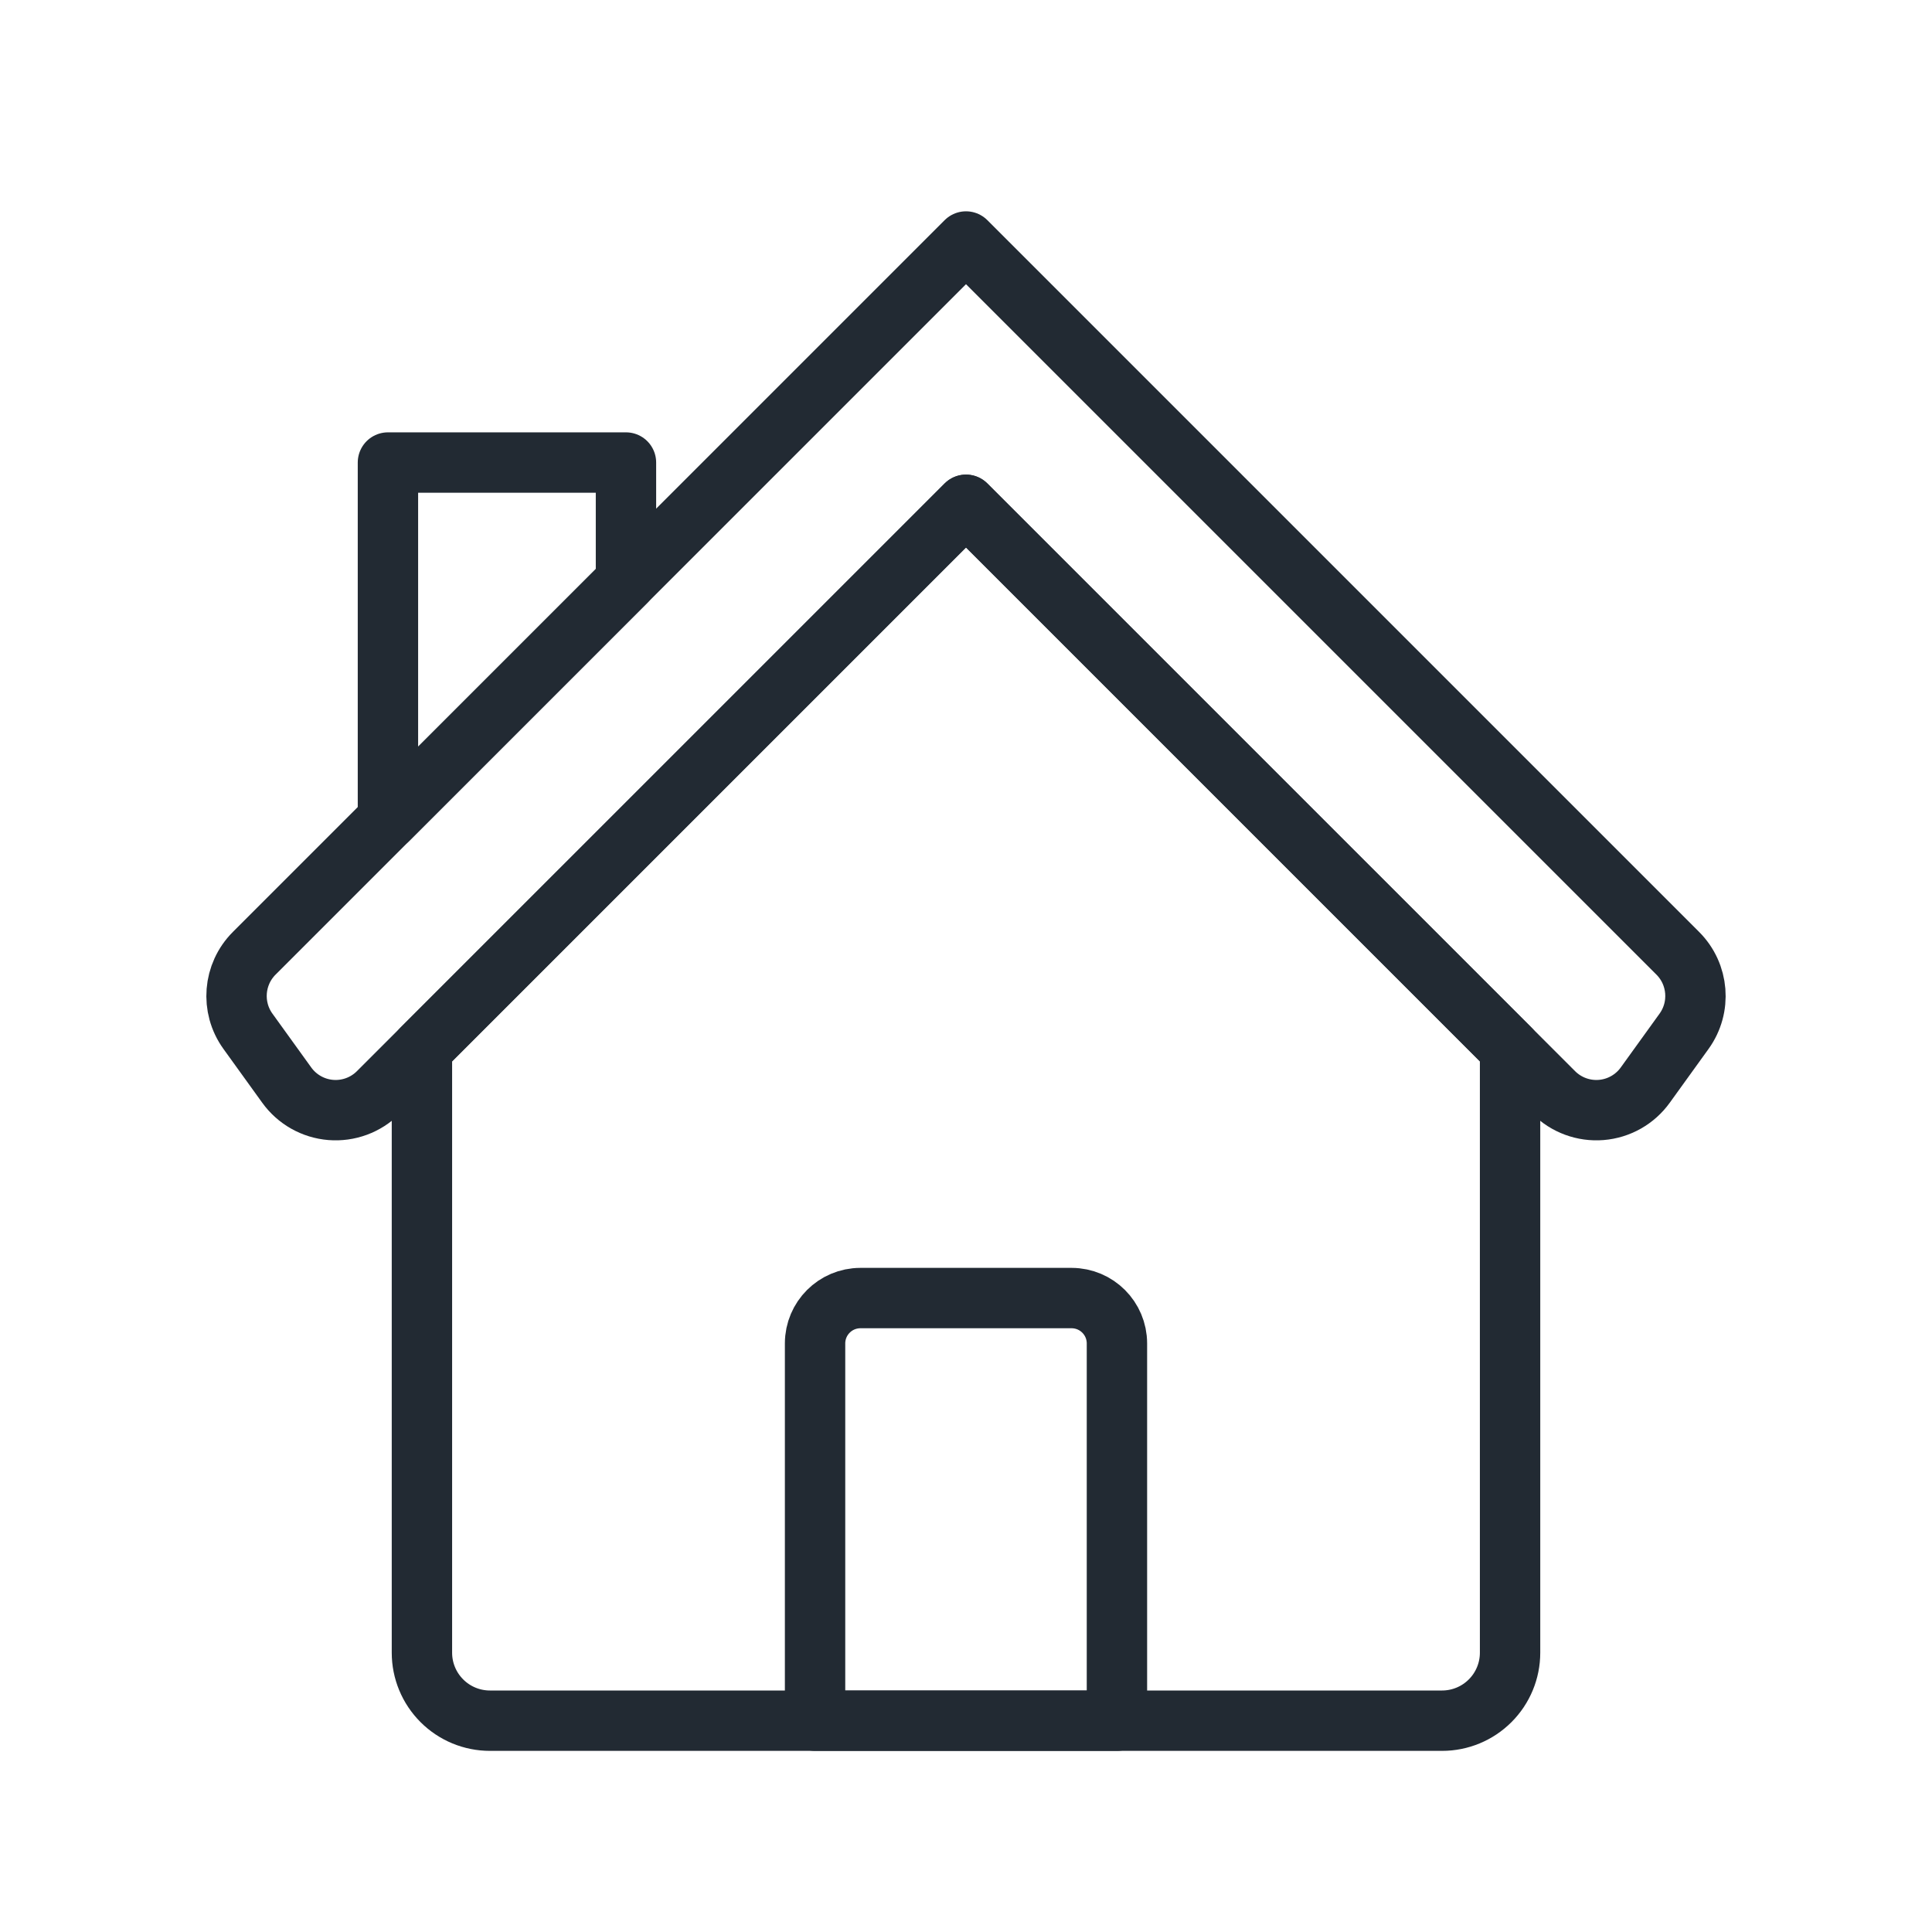
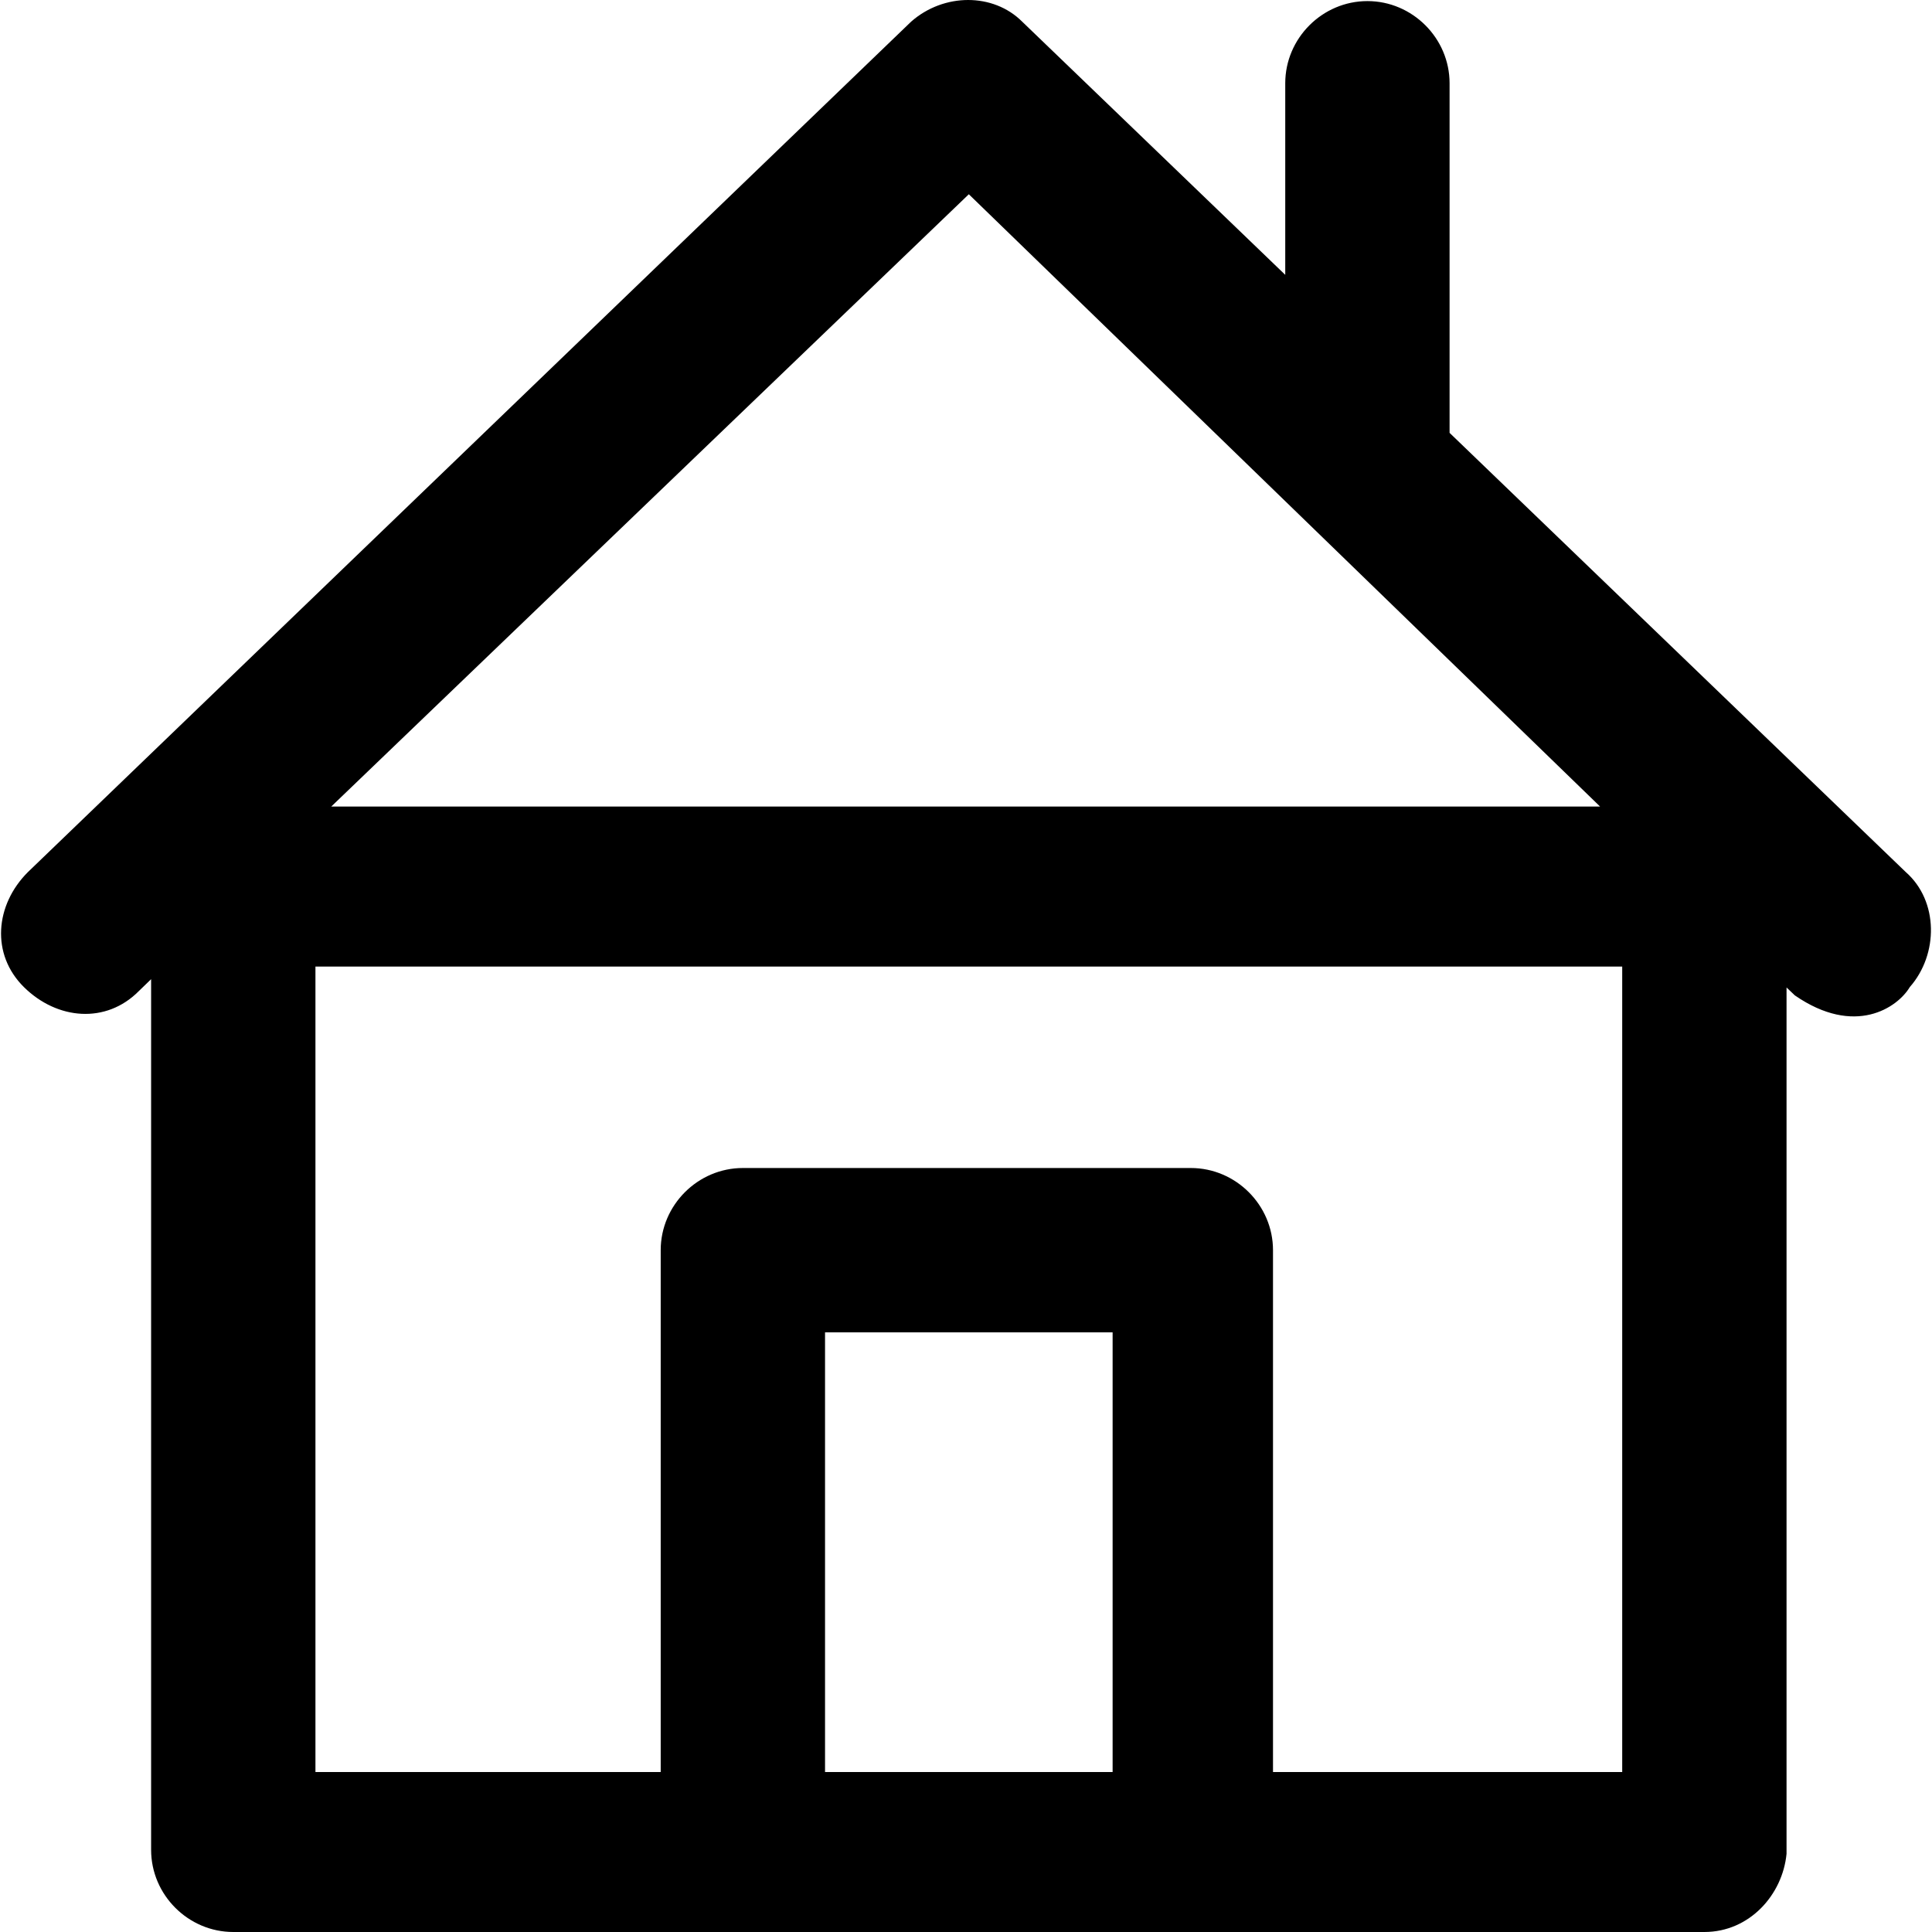
- <svg xmlns="http://www.w3.org/2000/svg" viewBox="0 0 64 64" xml:space="preserve" style="fill-rule:evenodd;clip-rule:evenodd;stroke-linecap:round;stroke-linejoin:round;stroke-miterlimit:2">
-   <path d="M55.579 31.579a2 2 0 0 1 .208 2.583l-1.284 1.781a1.996 1.996 0 0 1-3.036.245A462554.14 462554.14 0 0 1 32 16.722L12.533 36.188a1.996 1.996 0 0 1-3.036-.245l-1.284-1.781a2 2 0 0 1 .208-2.583L32 8l23.579 23.579Z" style="fill:none;stroke:#222a33;stroke-width:2px" />
-   <path d="M13.977 34.745 32 16.722l18.023 18.023v20.002a2.25 2.25 0 0 1-.66 1.593 2.25 2.25 0 0 1-1.593.66H16.23a2.25 2.25 0 0 1-1.593-.66 2.25 2.25 0 0 1-.66-1.593V34.745ZM20.736 19.264l-7.885 7.885V15.322h7.885v3.942Z" style="fill:none;stroke:#222a33;stroke-width:2px" />
-   <path d="M37 44.5a1.503 1.503 0 0 0-1.5-1.5h-7a1.503 1.503 0 0 0-1.5 1.5V57h10V44.5Z" style="fill:none;stroke:#222a33;stroke-width:2px" />
+ <svg xmlns="http://www.w3.org/2000/svg" version="1.1" id="Layer_1" x="0px" y="0px" viewBox="0 0 489.075 489.075" style="enable-background:new 0 0 489.075 489.075;" xml:space="preserve">
+   <g>
+     <path d="M482.453,220.775l-115.5-111.2v-88.5c0-11.4-9.4-20.8-20.8-20.8s-20.8,9.4-20.8,20.8v48.5l-66.6-64.1   c-7.3-7.3-19.8-7.3-28.1,0l-223.6,215.3c-8.3,8.3-9.4,20.8-1,29.1c8.4,8.3,20.8,9.4,29.1,1l3.1-3v220.4c0,11.4,9.4,20.8,20.8,20.8   h372.4c11.4,0,19.8-9.4,20.8-19.8v-219.3l2.1,2c15.2,10.5,26,3.1,29.1-2.1C490.753,241.575,490.753,228.075,482.453,220.775z    M281.653,448.575h-72.8v-111.3h72.8V448.575z M410.653,448.575h-88.4v-132.1c0-11.4-9.4-20.8-20.8-20.8h-113.4   c-11.4,0-20.8,9.4-20.8,20.8v132.1h-87.4v-203.9h330.8V448.575L410.653,448.575z M83.853,204.175l161.4-155l159.8,155H83.853z" />
+   </g>
+   <g>
+ </g>
+   <g>
+ </g>
+   <g>
+ </g>
+   <g>
+ </g>
+   <g>
+ </g>
+   <g>
+ </g>
+   <g>
+ </g>
+   <g>
+ </g>
+   <g>
+ </g>
+   <g>
+ </g>
+   <g>
+ </g>
+   <g>
+ </g>
+   <g>
+ </g>
+   <g>
+ </g>
+   <g>
+ </g>
</svg>
